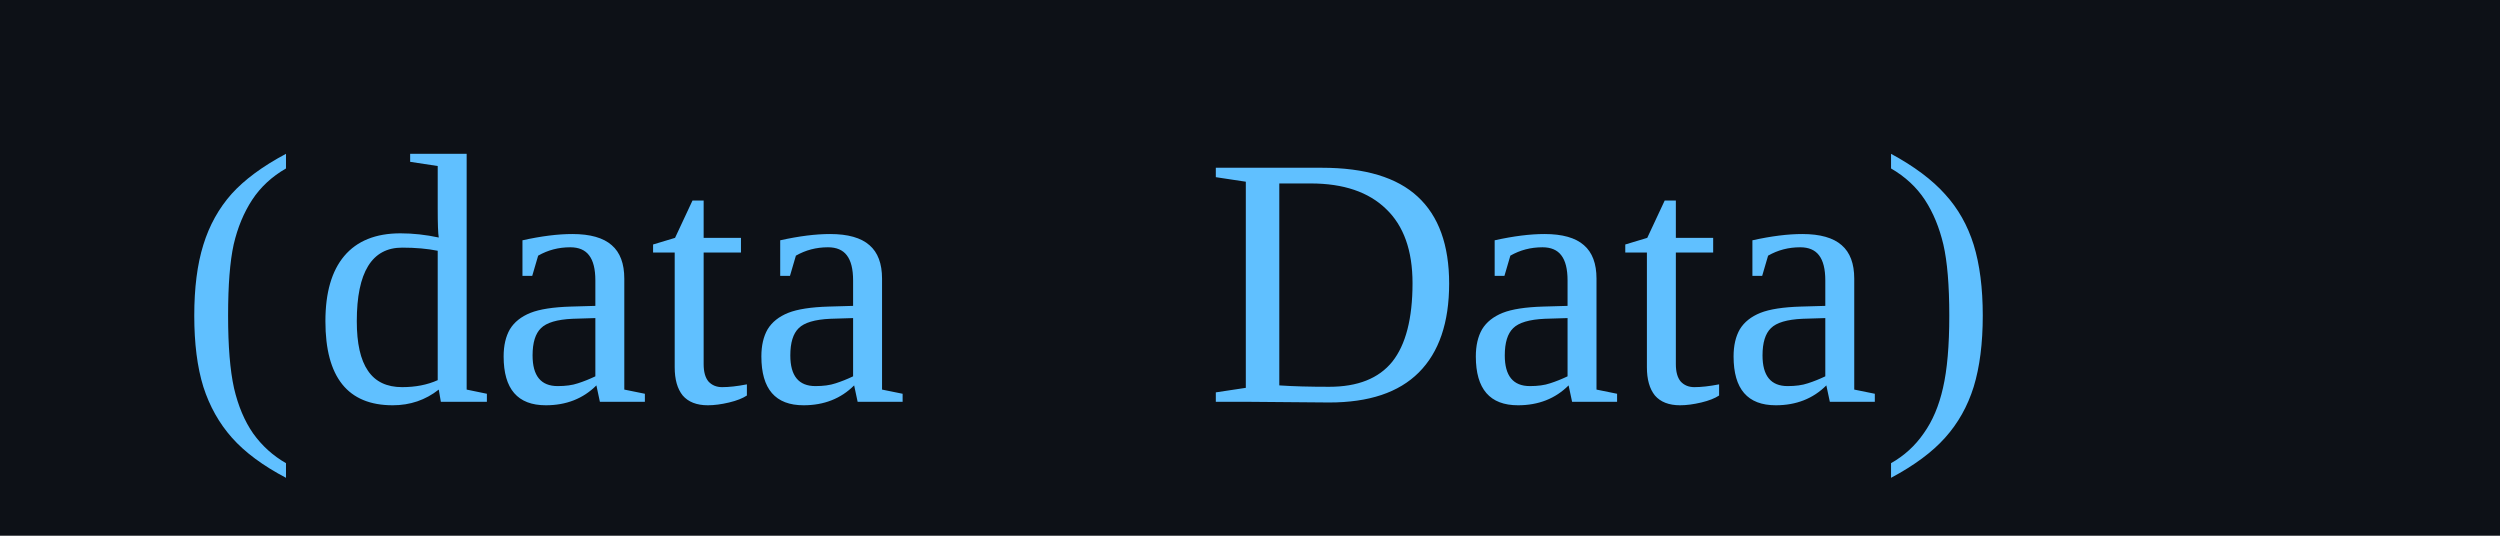
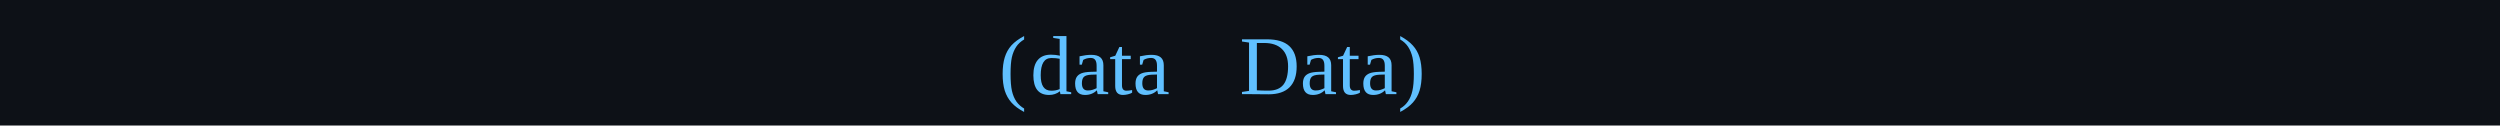
- <svg xmlns="http://www.w3.org/2000/svg" version="1.1" viewBox="120 192 112 24" width="112px" height="24px">
-   <rect fill="rgb(13,17,23)" fill-opacity="1" width="112" height="24" x="120" y="192" />
-   <text fill="rgb(96,192,255)" fill-opacity="1.0" font-size="16" x="128" y="210" textLength="6" lengthAdjust="spacingAndGlyphs">(</text>
-   <text fill="rgb(96,192,255)" fill-opacity="1.0" font-size="16" x="134" y="210" textLength="32" lengthAdjust="spacingAndGlyphs">data</text>
-   <text fill="rgb(96,192,255)" fill-opacity="1.0" font-size="16" x="174" y="210" textLength="38" lengthAdjust="spacingAndGlyphs">Data)</text>
+ <svg xmlns="http://www.w3.org/2000/svg" version="1.1" viewBox="120 192 478 24" width="478px" height="24px">
+   <rect fill="rgb(13,17,23)" fill-opacity="1" width="478" height="24" x="120" y="192" />
+   <text fill="rgb(96,192,255)" fill-opacity="1.0" font-size="16" x="311" y="210" textLength="6" lengthAdjust="spacingAndGlyphs">(</text>
+   <text fill="rgb(96,192,255)" fill-opacity="1.0" font-size="16" x="317" y="210" textLength="32" lengthAdjust="spacingAndGlyphs">data</text>
+   <text fill="rgb(96,192,255)" fill-opacity="1.0" font-size="16" x="357" y="210" textLength="38" lengthAdjust="spacingAndGlyphs">Data)</text>
</svg>
